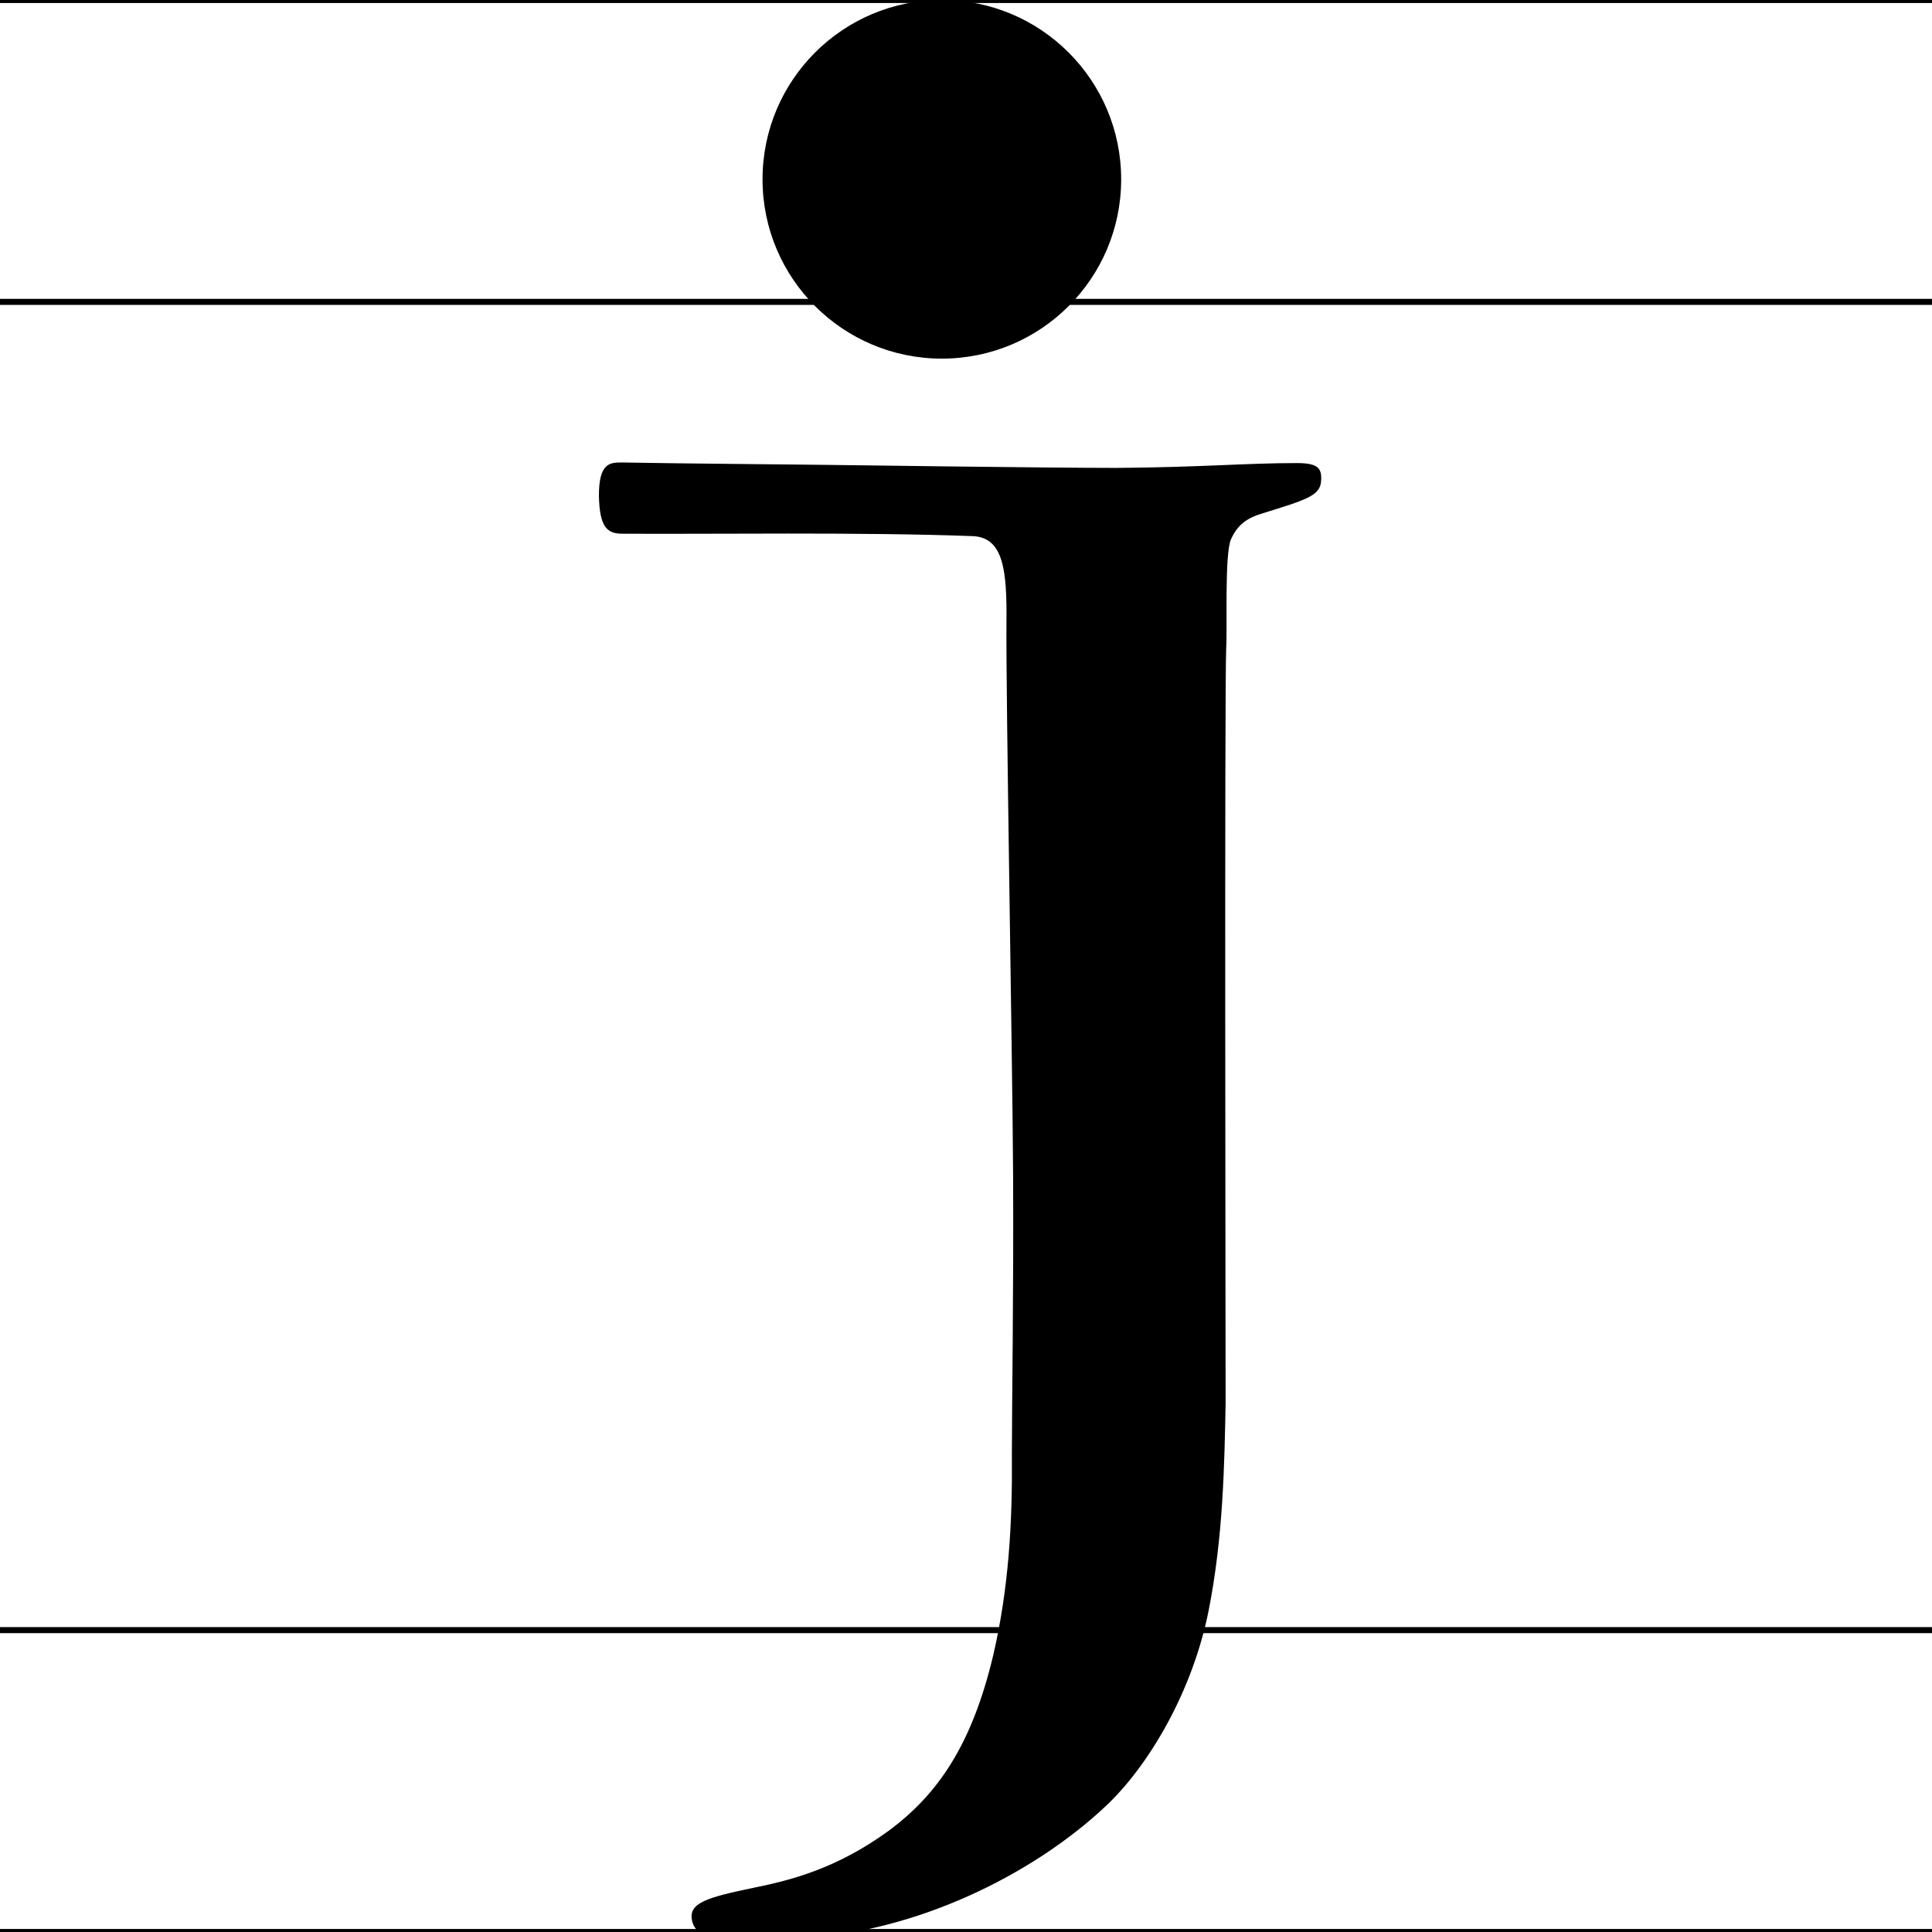
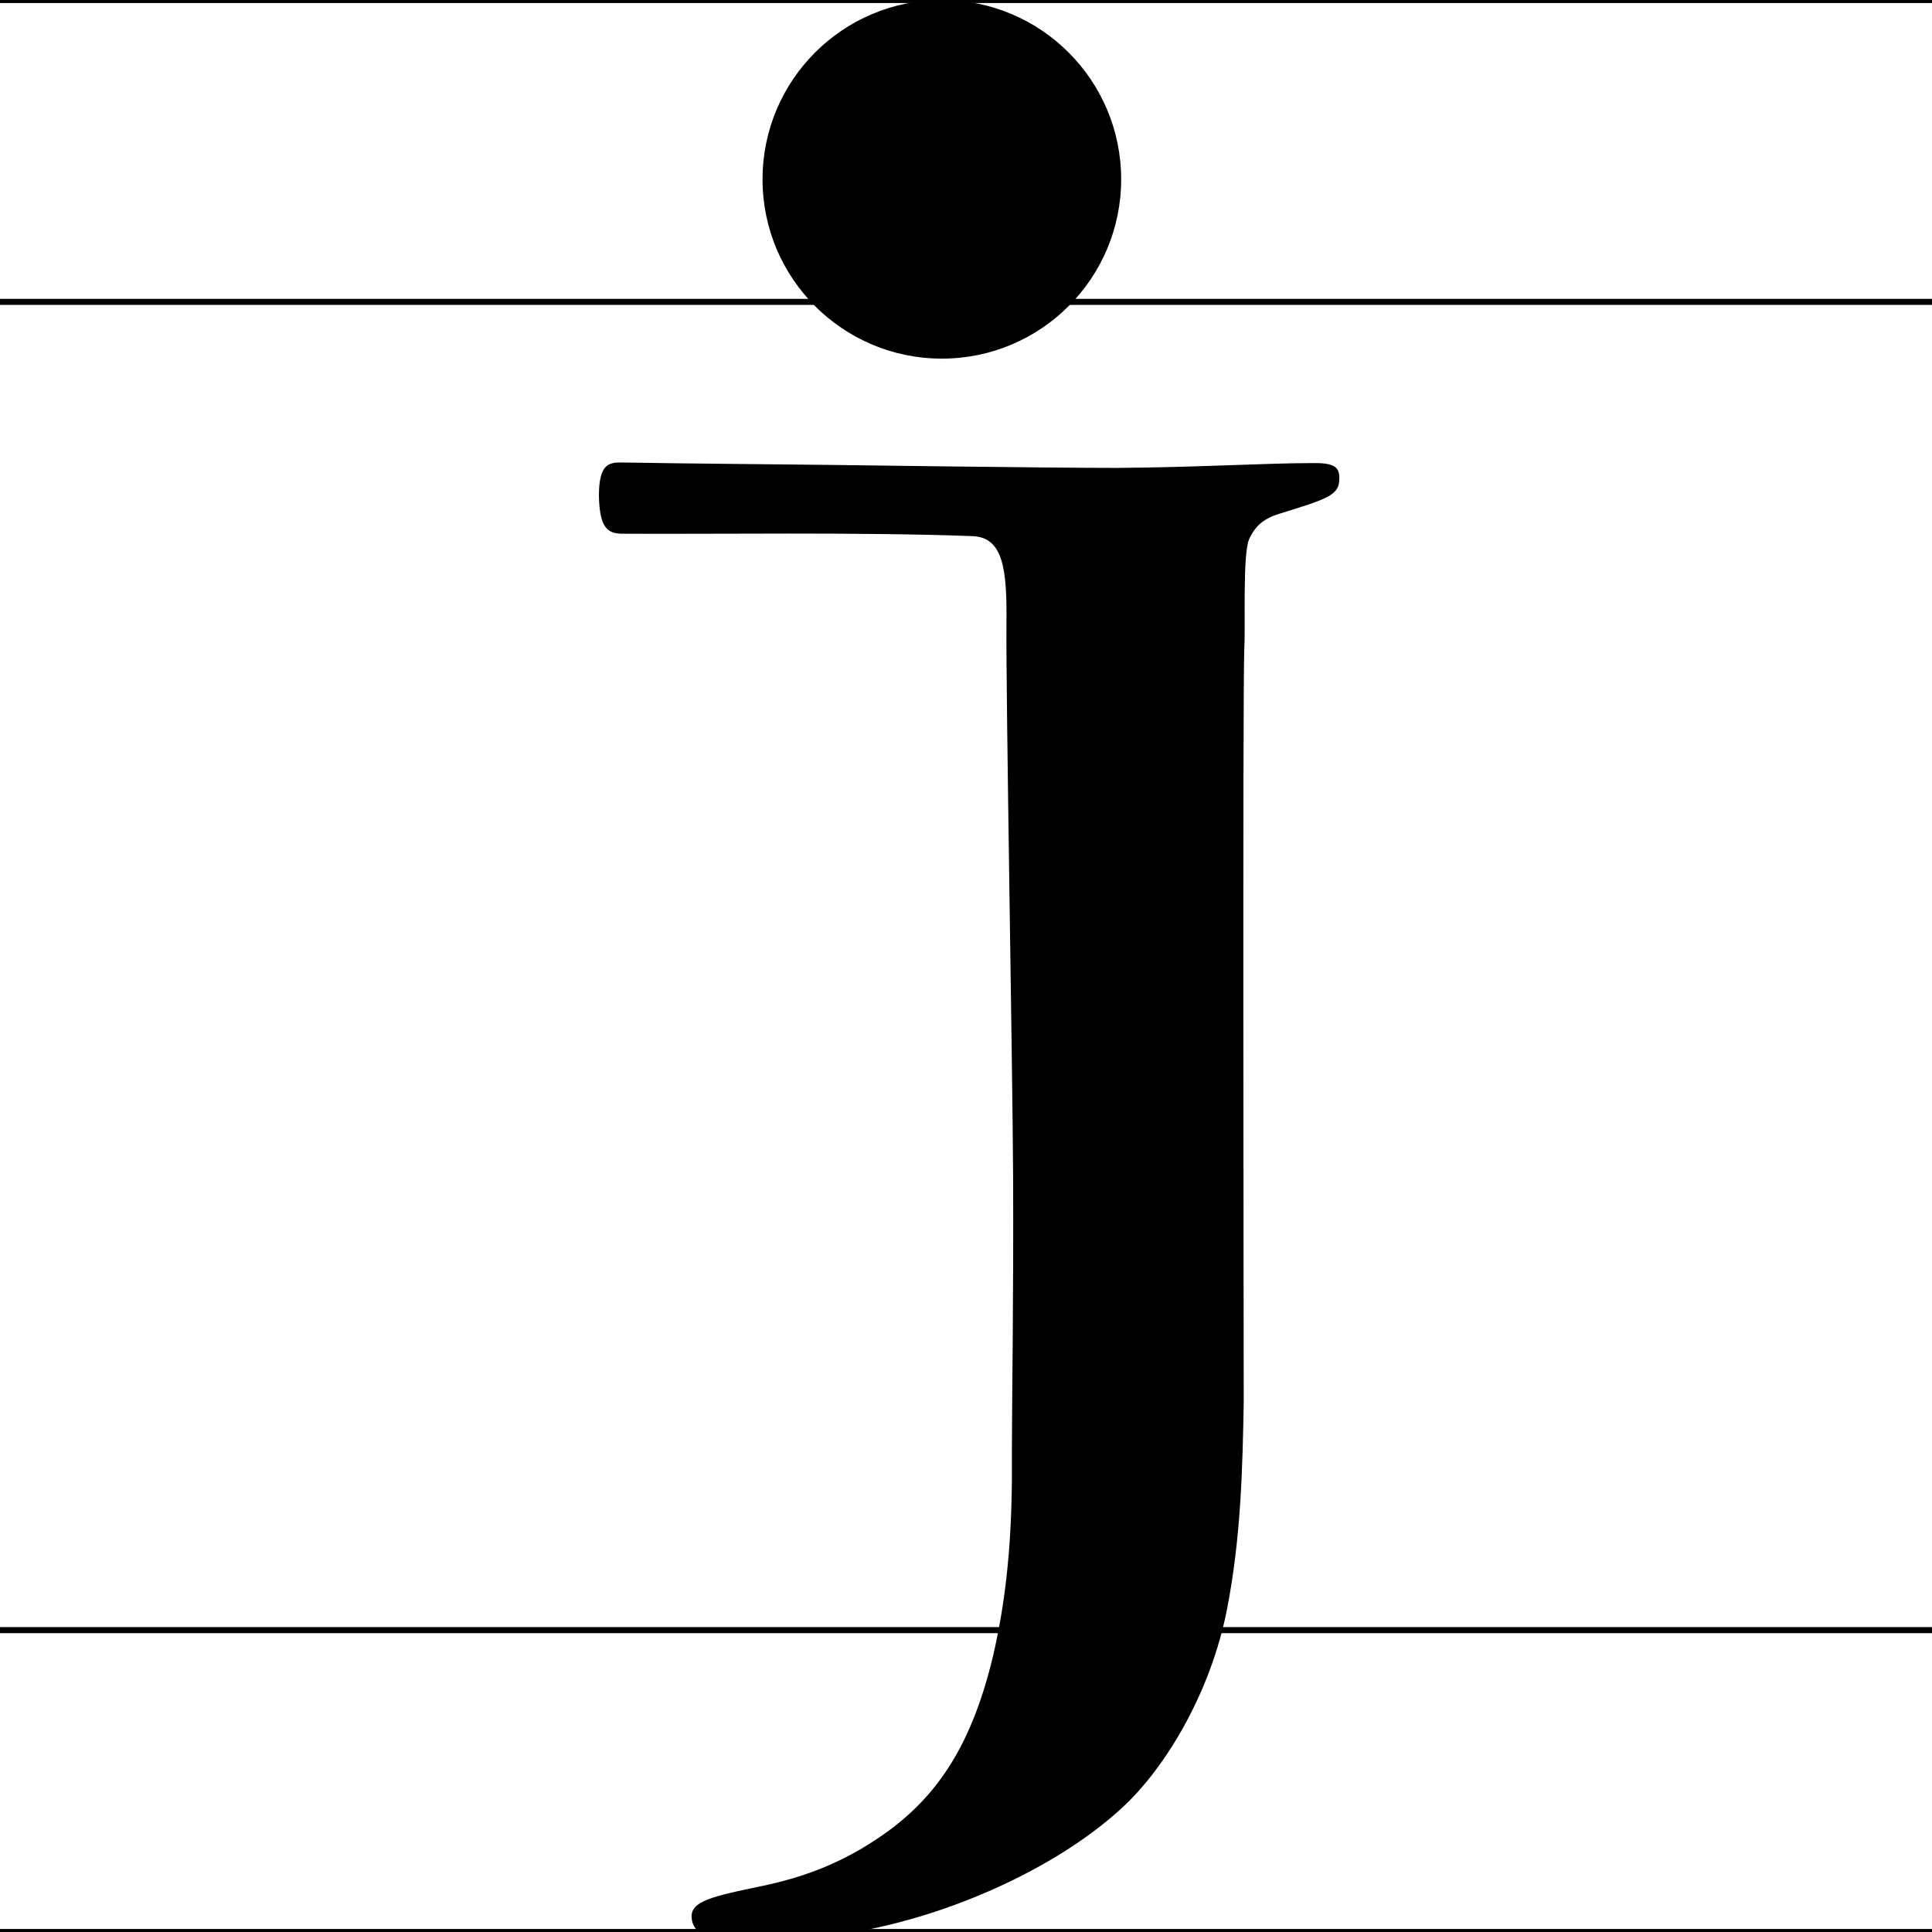
<svg xmlns="http://www.w3.org/2000/svg" version="1.1" x="0px" y="0px" viewBox="0 0 320 320" enable-background="new 0 0 320 320" xml:space="preserve">
  <g id="guideline">
    <line fill="none" stroke="#000000" stroke-miterlimit="10" x1="320" y1="270" x2="0" y2="270" />
    <line fill="none" stroke="#000000" stroke-miterlimit="10" x1="320" y1="320" x2="0" y2="320" />
    <line fill="none" stroke="#000000" stroke-miterlimit="10" x1="320" y1="50" x2="0" y2="50" />
    <line fill="none" stroke="#000000" stroke-miterlimit="10" x1="320" y1="0" x2="0" y2="0" />
  </g>
  <g id="glyph">
-     <path d="M214.8,76.7c-8.6,0-15.8,0.7-29.9,0.8c-11.9,0-47.1-0.5-47.8-0.5c-7.4-0.1-23.1-0.2-34.2-0.4c-2,0-3.7,0.2-3.7,5.5   c0.1,5.3,1.4,6.3,3.9,6.3c14.7,0.1,39.4-0.3,58,0.4c5.1,0.2,5.7,5.6,5.6,14.4c-0.1,12.2,1,72.8,1.1,91.2   c0.1,20.4-0.2,37.8-0.2,46.4c0.1,11.4-0.5,22.2-3.1,33.4c-3.5,14.7-9.1,23-17.4,29.1c-8.4,6.1-15.9,8.1-22.4,9.4   c-7.7,1.6-10.6,2.5-10.1,5.3c0.6,3.1,3.9,3.7,18.1,3c18.7-0.9,38.2-10.3,50.5-21.9c7-6.6,14.3-18.8,17-32.4   c2.4-12.2,2.6-24,2.8-34.3c0-8.1-0.2-118.2,0.1-125.2c0.2-3.3-0.3-15.5,0.8-17.9c1.1-2.4,2.6-3.5,5.3-4.3c7.1-2.2,9.4-2.9,9.6-5.2   C219,77.6,218.4,76.7,214.8,76.7z" />
+     <path d="M217.8,76.7c-8.6,0-18.8,0.7-32.9,0.8c-11.9,0-47.1-0.5-47.8-0.5c-7.4-0.1-23.1-0.2-34.2-0.4c-2,0-3.7,0.2-3.7,5.5   c0.1,5.3,1.4,6.3,3.9,6.3c14.7,0.1,39.4-0.3,58,0.4c5.1,0.2,5.7,5.6,5.6,14.4c-0.1,12.2,1,72.8,1.1,91.2   c0.1,20.4-0.2,37.8-0.2,46.4c0.1,11.4-0.5,22.2-3.1,33.4c-3.5,14.7-9.1,23-17.4,29.1c-8.4,6.1-15.9,8.1-22.4,9.4   c-7.7,1.6-10.6,2.5-10.1,5.3c0.6,3.1,3.9,3.7,18.1,3c18.7-0.9,41.2-10.3,53.5-21.9c7-6.6,14.3-18.8,17-32.4   c2.4-12.2,2.6-24,2.8-34.3c0-8.1-0.2-118.2,0.1-125.2c0.2-3.3-0.3-15.5,0.8-17.9c1.1-2.4,2.6-3.5,5.3-4.3c7.1-2.2,9.4-2.9,9.6-5.2   C222,77.6,221.4,76.7,217.8,76.7z" />
    <circle cx="156" cy="29.7" r="29.7" />
  </g>
</svg>
